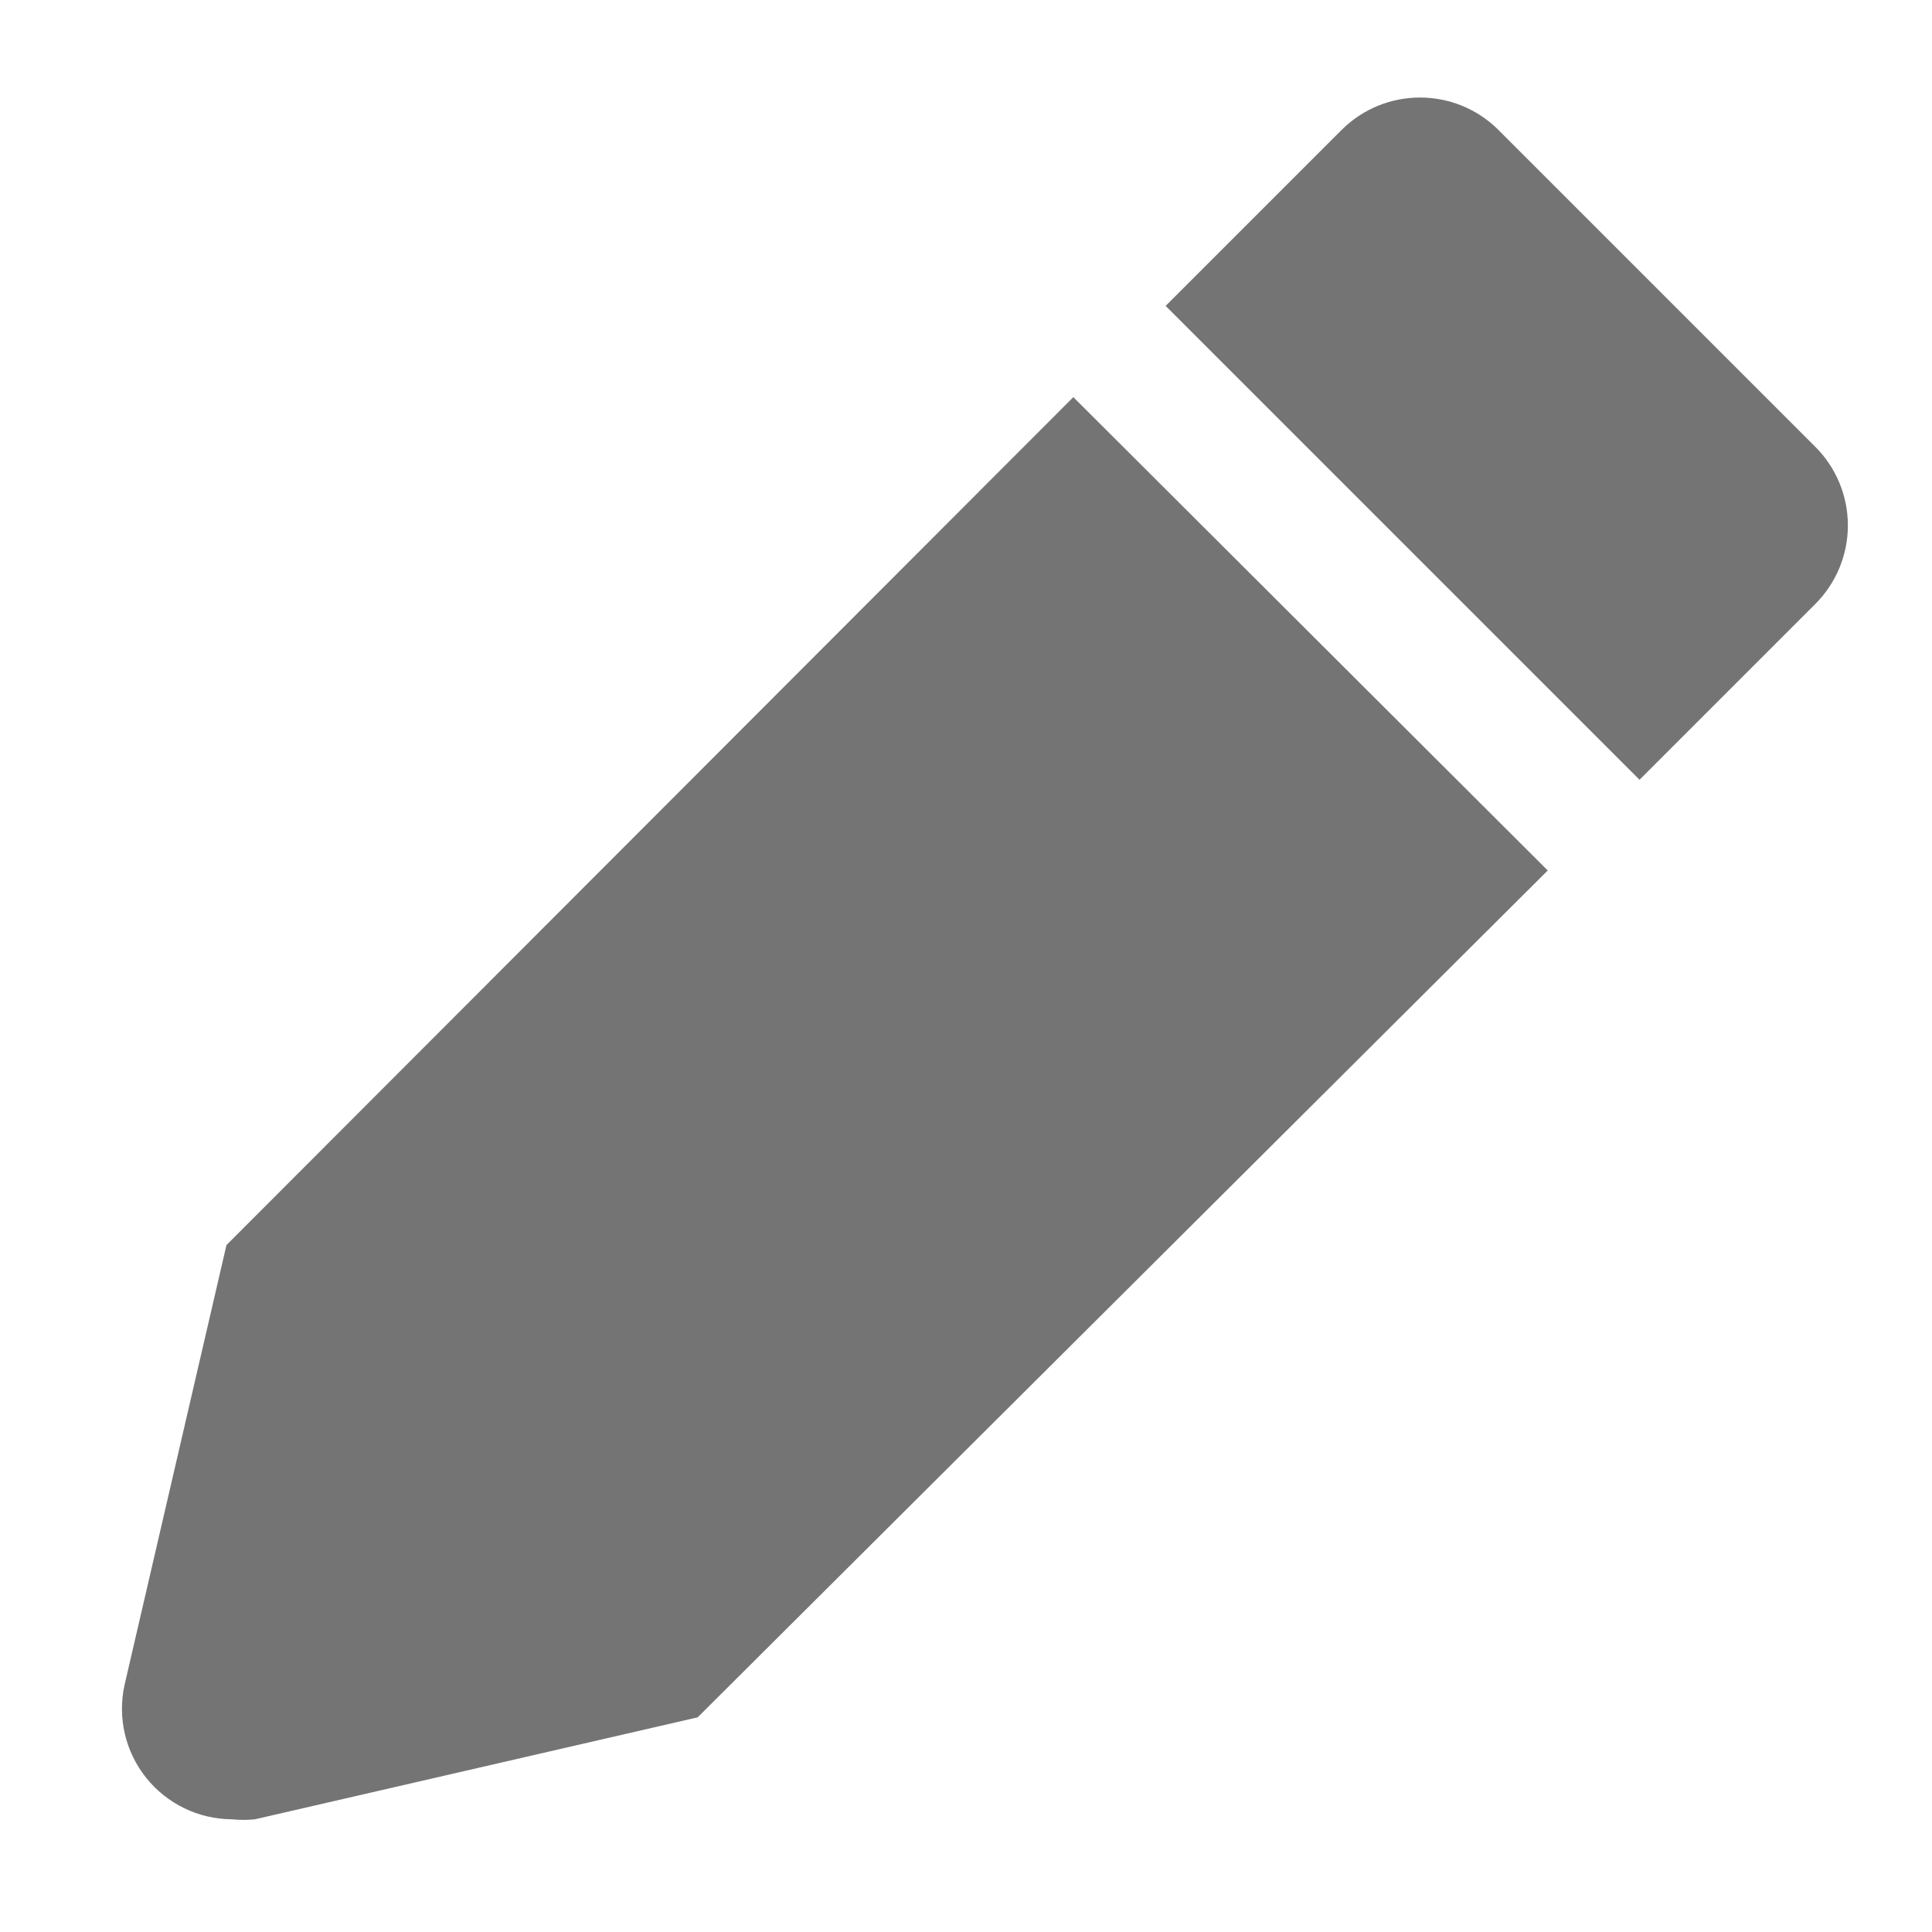
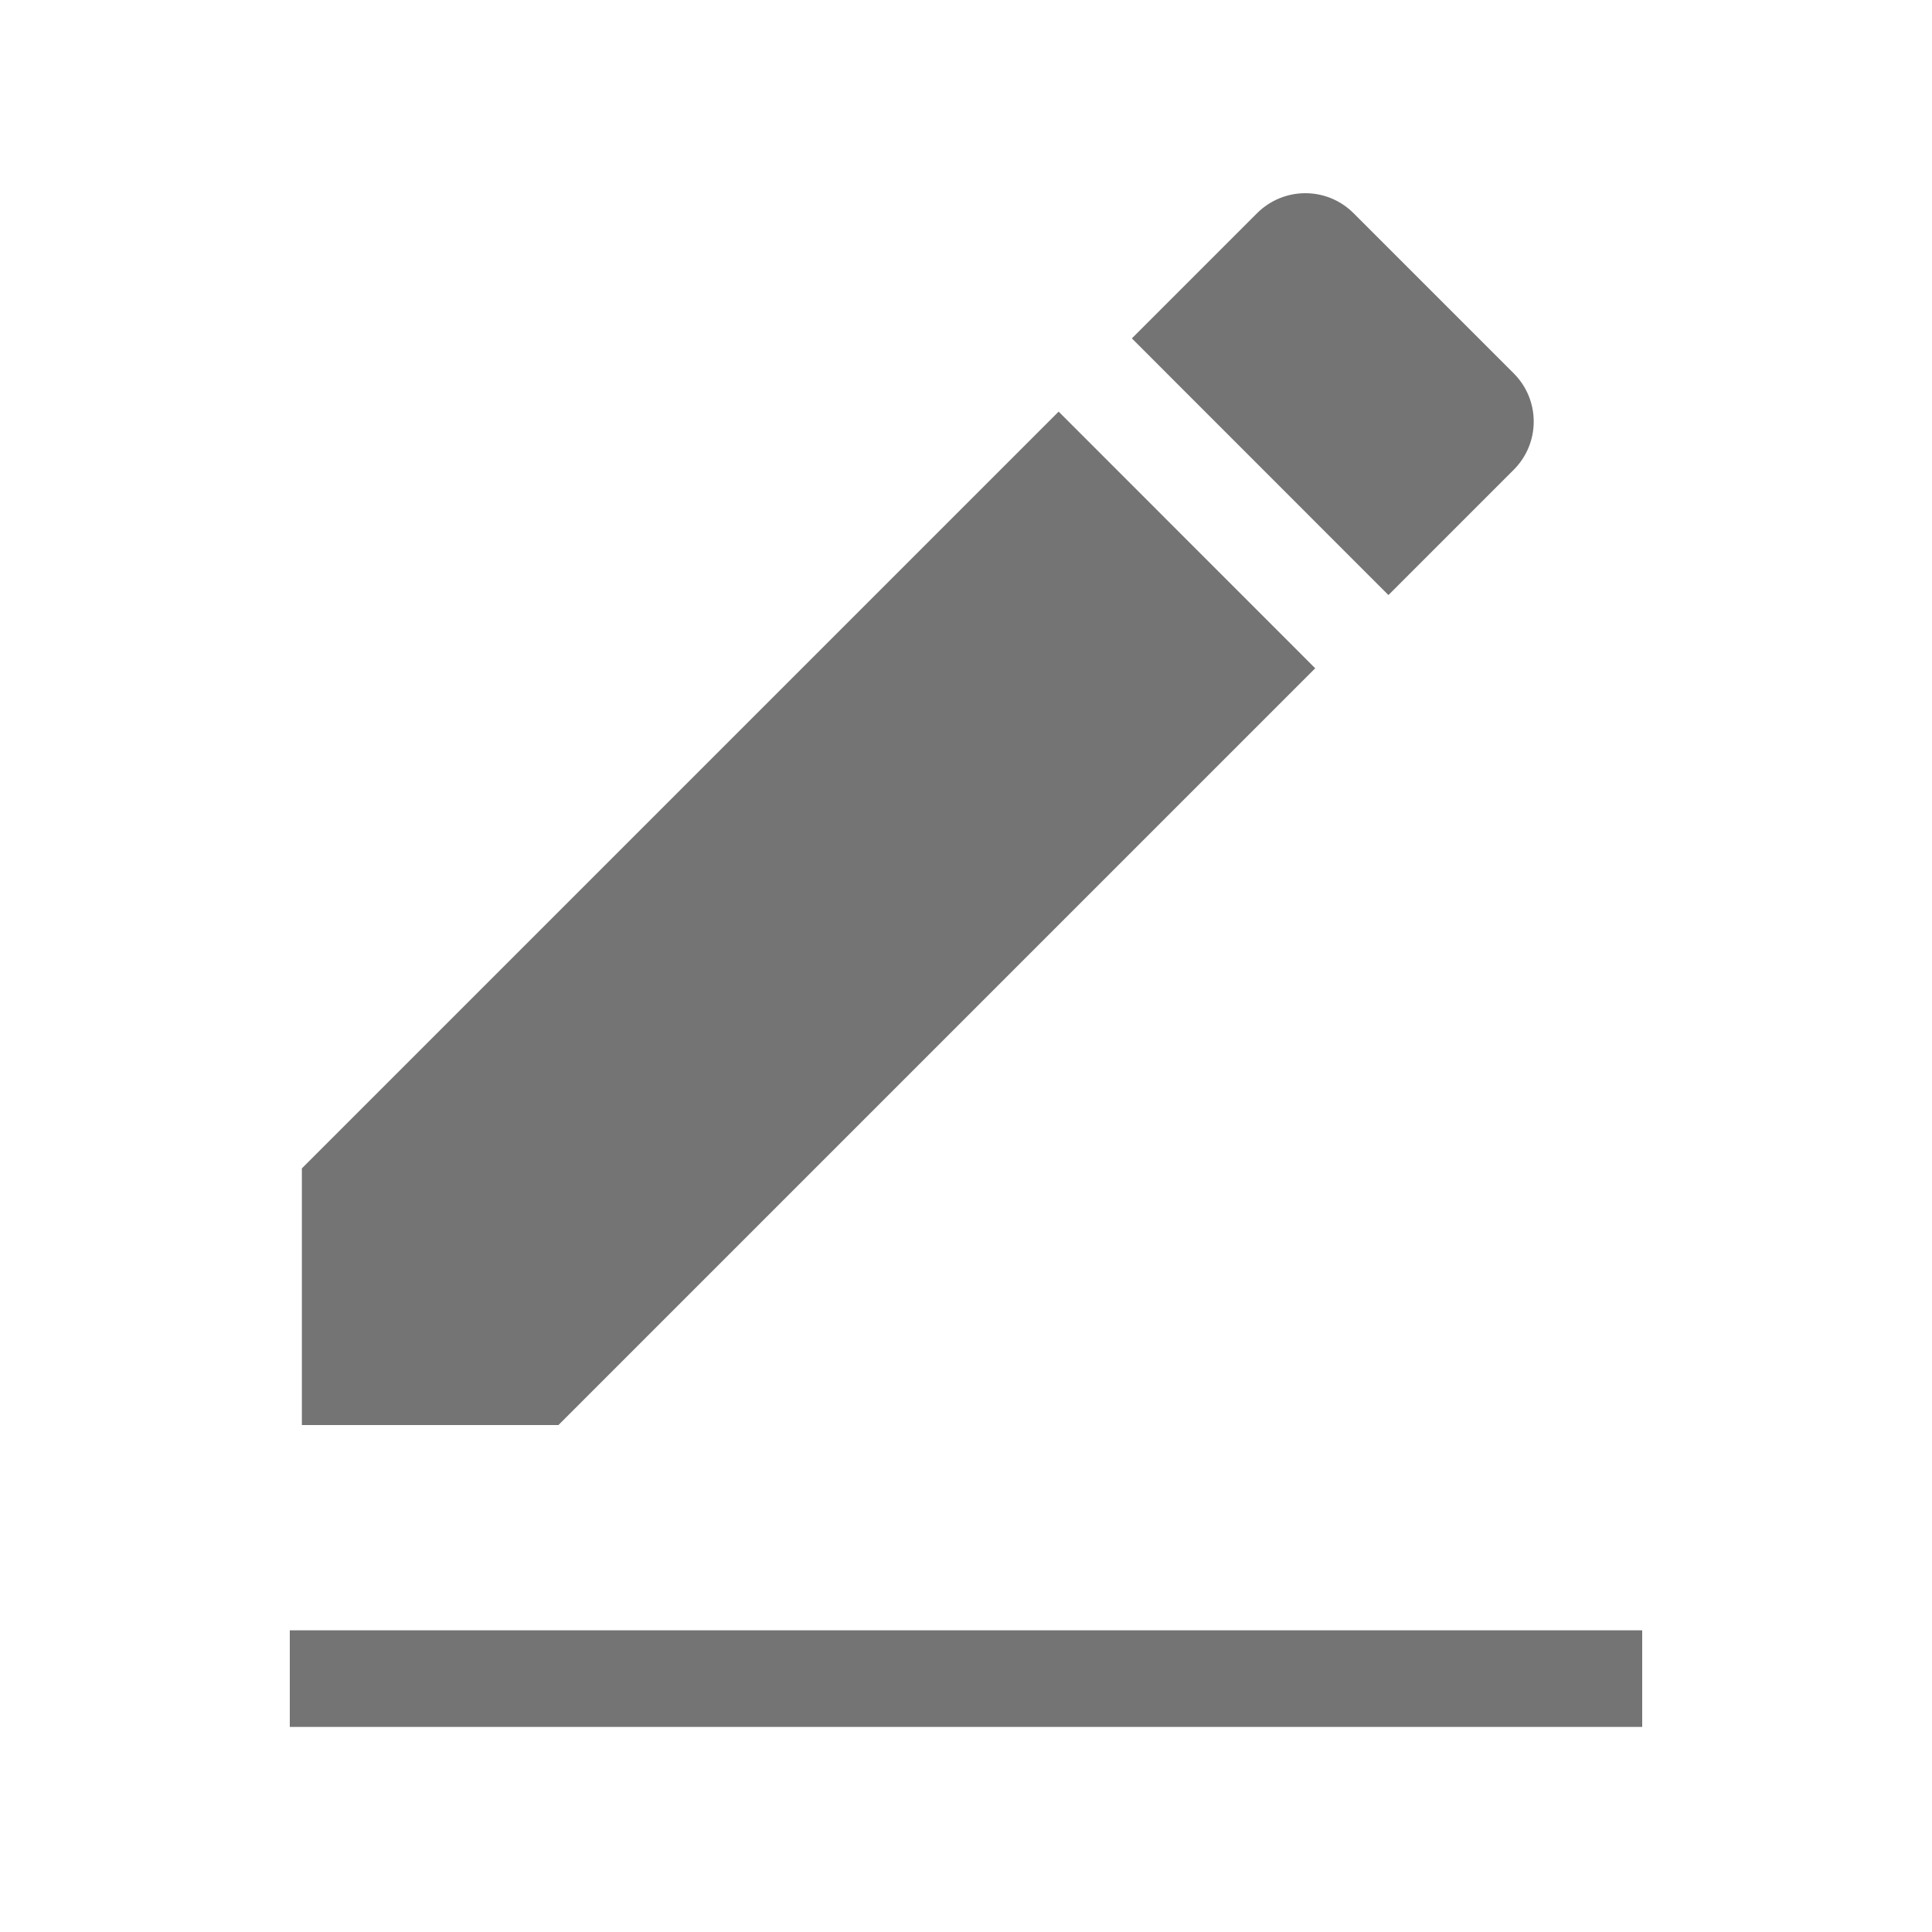
- <svg xmlns="http://www.w3.org/2000/svg" fill="#5b5a5ad6" width="20px" height="20px" viewBox="0 0 36 36" version="1.1" preserveAspectRatio="xMidYMid meet">
-   <path class="clr-i-solid clr-i-solid-path-1" d="M4.22,23.2l-1.9,8.2a2.06,2.06,0,0,0,2,2.5,2.14,2.14,0,0,0,.43,0L13,32,28.84,16.22,20,7.4Z" />
-   <path class="clr-i-solid clr-i-solid-path-2" d="M33.82,8.32l-5.9-5.9a2.07,2.07,0,0,0-2.92,0L21.72,5.7l8.83,8.83,3.28-3.28A2.07,2.07,0,0,0,33.82,8.32Z" />
-   <rect x="0" y="0" width="36" height="36" fill-opacity="0" />
+ <svg xmlns="http://www.w3.org/2000/svg" width="20" height="20" viewBox="0 0 20 20" fill="none">
+   <path d="M3.125 12.095V14.752H5.781L13.615 6.918L10.959 4.261L3.125 12.095ZM15.67 4.863C15.946 4.587 15.946 4.141 15.67 3.865L14.012 2.207C13.736 1.931 13.29 1.931 13.013 2.207L11.717 3.503L14.373 6.16L15.67 4.863Z" fill="#5b5a5ad6" />
+   <path d="M3 17.377H17" stroke="#5b5a5ad6" />
</svg>
